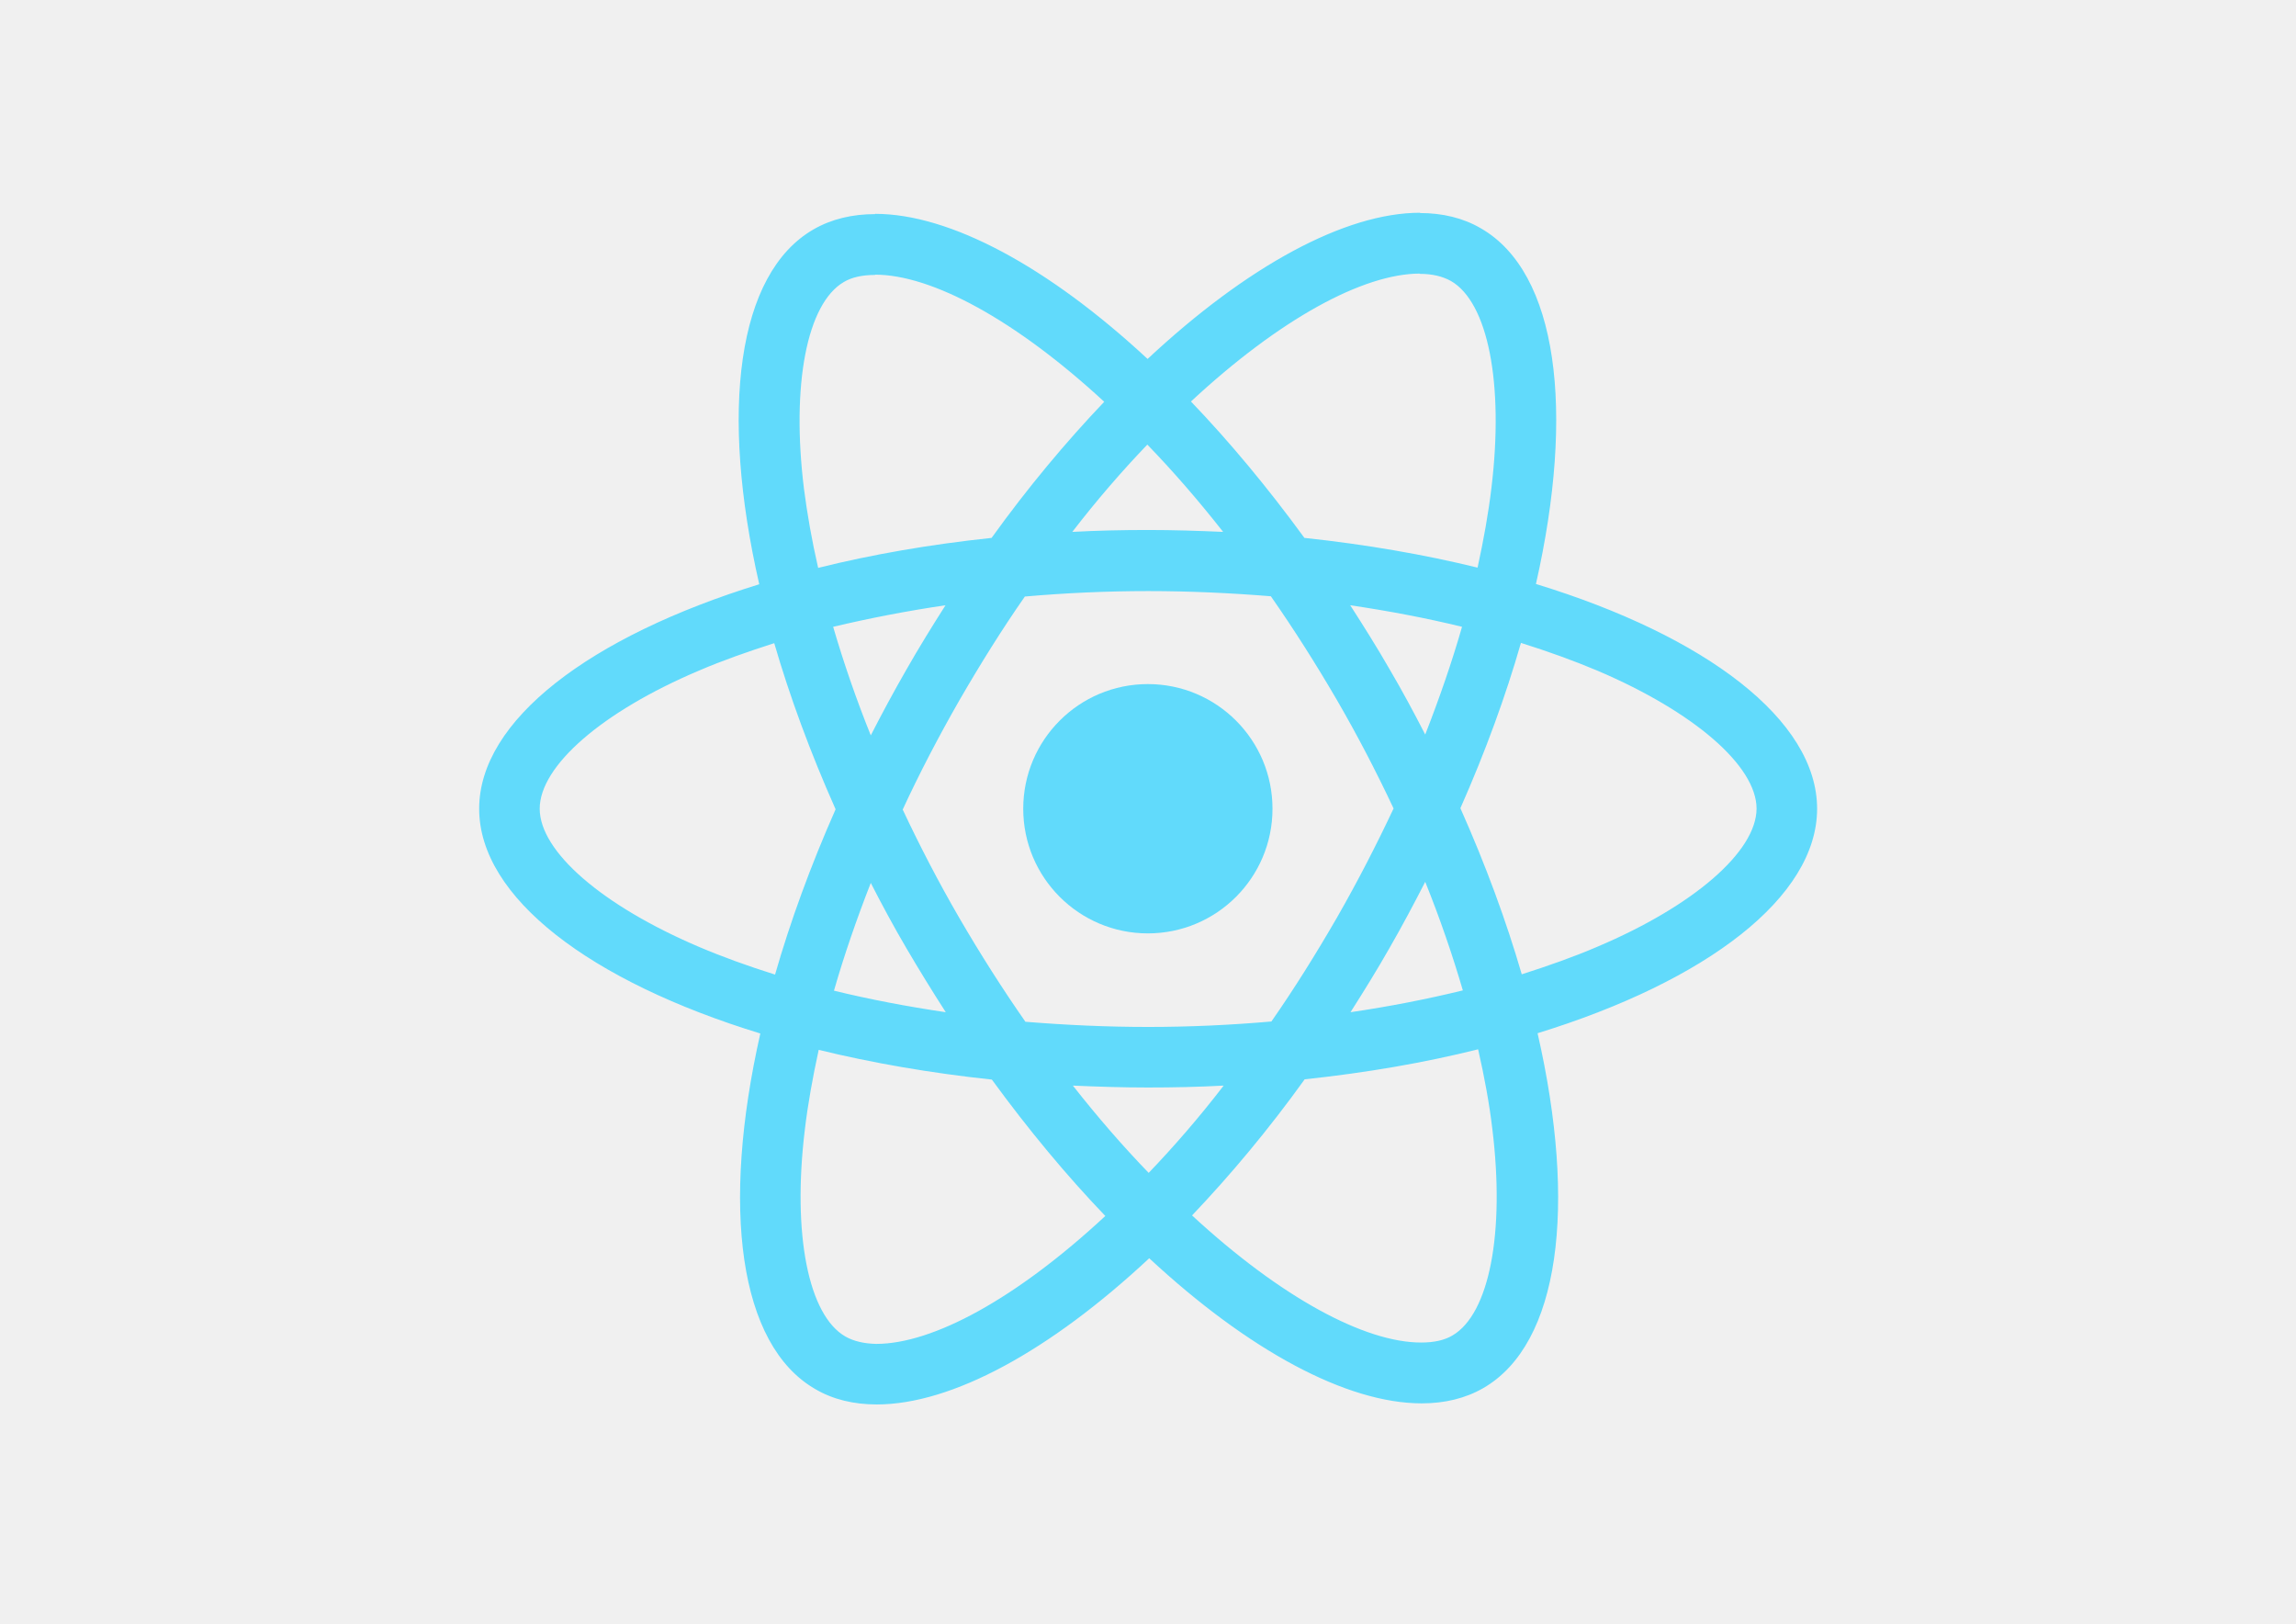
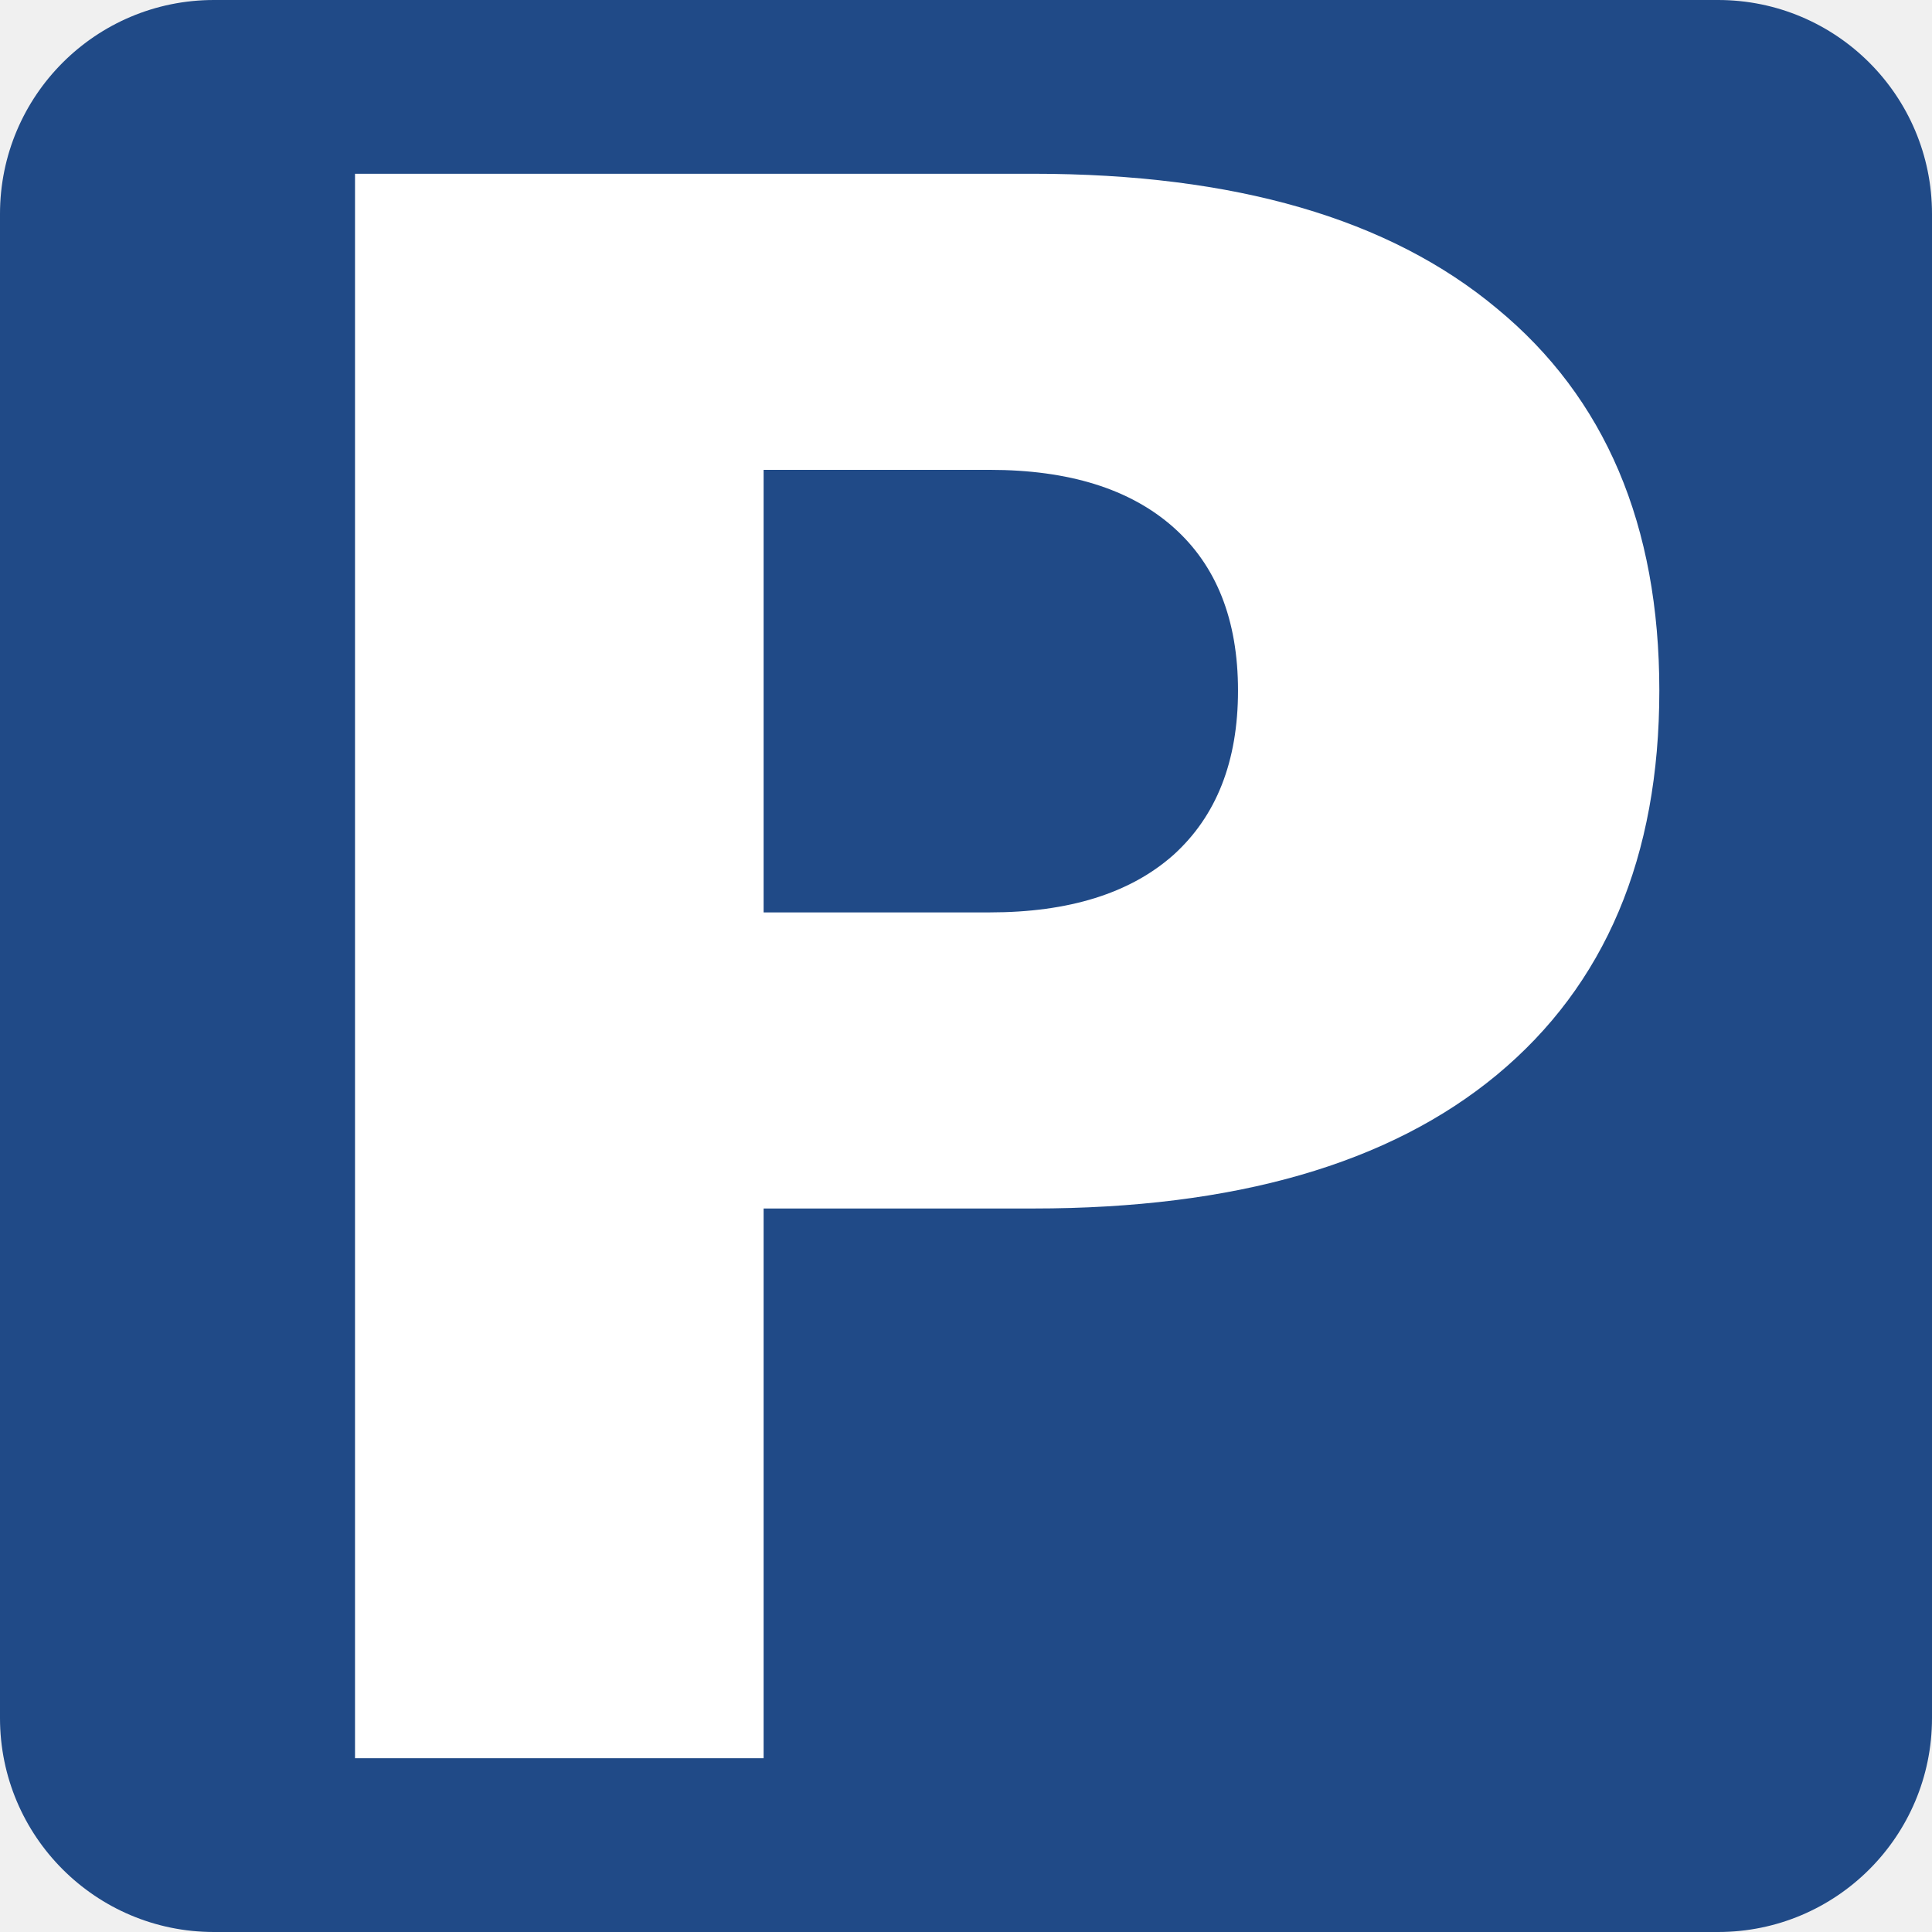
- <svg xmlns="http://www.w3.org/2000/svg" viewBox="0 0 841.9 595.3">
-   <g fill="#61DAFB">
-     <path d="M666.3 296.5c0-32.5-40.7-63.3-103.1-82.4 14.4-63.6 8-114.2-20.2-130.4-6.5-3.8-14.1-5.6-22.4-5.6v22.3c4.6 0 8.3.9 11.4 2.6 13.6 7.8 19.5 37.5 14.9 75.7-1.1 9.4-2.9 19.3-5.1 29.4-19.6-4.8-41-8.5-63.5-10.9-13.5-18.5-27.5-35.3-41.6-50 32.6-30.3 63.2-46.9 84-46.9V78c-27.5 0-63.5 19.6-99.9 53.6-36.4-33.8-72.4-53.2-99.9-53.2v22.3c20.7 0 51.4 16.5 84 46.6-14 14.7-28 31.4-41.3 49.9-22.6 2.4-44 6.1-63.6 11-2.3-10-4-19.7-5.2-29-4.7-38.2 1.1-67.9 14.6-75.8 3-1.8 6.9-2.6 11.5-2.6V78.5c-8.4 0-16 1.8-22.6 5.6-28.1 16.2-34.4 66.7-19.9 130.1-62.2 19.2-102.7 49.9-102.7 82.3 0 32.5 40.7 63.3 103.1 82.4-14.4 63.6-8 114.2 20.2 130.4 6.5 3.8 14.1 5.6 22.5 5.6 27.5 0 63.5-19.6 99.9-53.6 36.4 33.8 72.4 53.2 99.9 53.2 8.4 0 16-1.8 22.6-5.6 28.1-16.2 34.4-66.7 19.9-130.1 62-19.1 102.5-49.9 102.5-82.3zm-130.2-66.7c-3.7 12.9-8.3 26.2-13.5 39.5-4.1-8-8.4-16-13.1-24-4.6-8-9.5-15.8-14.4-23.4 14.2 2.1 27.9 4.7 41 7.9zm-45.8 106.5c-7.8 13.5-15.8 26.3-24.1 38.2-14.9 1.3-30 2-45.2 2-15.1 0-30.2-.7-45-1.9-8.3-11.9-16.4-24.6-24.2-38-7.6-13.1-14.5-26.4-20.8-39.8 6.2-13.4 13.2-26.8 20.7-39.9 7.8-13.5 15.8-26.3 24.1-38.2 14.9-1.3 30-2 45.2-2 15.1 0 30.2.7 45 1.9 8.3 11.9 16.4 24.6 24.2 38 7.6 13.1 14.5 26.4 20.8 39.8-6.3 13.4-13.2 26.8-20.7 39.9zm32.3-13c5.4 13.4 10 26.8 13.8 39.8-13.1 3.2-26.9 5.9-41.2 8 4.9-7.7 9.8-15.6 14.4-23.7 4.6-8 8.9-16.1 13-24.1zM421.2 430c-9.3-9.6-18.6-20.3-27.8-32 9 .4 18.2.7 27.5.7 9.4 0 18.7-.2 27.8-.7-9 11.7-18.3 22.4-27.5 32zm-74.4-58.9c-14.2-2.1-27.9-4.7-41-7.9 3.7-12.9 8.3-26.2 13.5-39.5 4.1 8 8.4 16 13.1 24 4.7 8 9.5 15.8 14.4 23.4zM420.7 163c9.3 9.6 18.6 20.3 27.8 32-9-.4-18.2-.7-27.5-.7-9.4 0-18.7.2-27.8.7 9-11.7 18.3-22.4 27.5-32zm-74 58.9c-4.9 7.7-9.8 15.6-14.4 23.7-4.6 8-8.9 16-13 24-5.4-13.4-10-26.8-13.8-39.8 13.1-3.1 26.9-5.8 41.2-7.9zm-90.5 125.2c-35.4-15.1-58.3-34.9-58.3-50.6 0-15.7 22.9-35.6 58.3-50.6 8.6-3.7 18-7 27.7-10.1 5.7 19.6 13.2 40 22.5 60.9-9.2 20.8-16.6 41.1-22.2 60.6-9.9-3.1-19.3-6.5-28-10.2zM310 490c-13.6-7.8-19.5-37.5-14.9-75.7 1.1-9.4 2.9-19.3 5.1-29.4 19.6 4.8 41 8.5 63.5 10.9 13.5 18.5 27.5 35.3 41.6 50-32.6 30.3-63.2 46.9-84 46.9-4.5-.1-8.3-1-11.3-2.7zm237.2-76.2c4.7 38.2-1.1 67.9-14.6 75.8-3 1.8-6.9 2.6-11.5 2.6-20.7 0-51.4-16.5-84-46.6 14-14.7 28-31.4 41.3-49.9 22.6-2.4 44-6.1 63.6-11 2.3 10.1 4.1 19.8 5.2 29.1zm38.5-66.7c-8.6 3.7-18 7-27.7 10.1-5.7-19.6-13.2-40-22.5-60.9 9.2-20.8 16.6-41.1 22.2-60.6 9.9 3.1 19.3 6.5 28.1 10.2 35.4 15.1 58.3 34.9 58.3 50.6-.1 15.7-23 35.6-58.4 50.6zM320.8 78.4z" />
-     <circle cx="420.9" cy="296.5" r="45.7" />
-     <path d="M520.5 78.1z" />
+ <svg xmlns="http://www.w3.org/2000/svg" width="128" height="128" id="svg5433" version="1.0">
+   <defs id="defs5435" />
+   <g id="layer1">
+     <rect style="opacity:1;fill:#204a87;fill-opacity:1;stroke:none;stroke-width:4;stroke-linecap:butt;stroke-linejoin:miter;stroke-miterlimit:4;stroke-dasharray:none;stroke-dashoffset:0;stroke-opacity:1" id="rect1869" width="128" height="128" x="0" y="0" rx="14.173" ry="14.173" />
+     <path style="font-size:144px;font-style:normal;font-weight:bold;text-align:center;text-anchor:middle;fill:white;fill-opacity:1;stroke:none;stroke-width:1px;stroke-linecap:butt;stroke-linejoin:miter;stroke-opacity:1;font-family:DejaVu Sans" d="M 23.521,11.512 L 68.451,11.512 C 81.81,11.512 92.052,14.488 99.177,20.441 C 106.349,26.348 109.935,34.785 109.935,45.754 C 109.935,56.77 106.349,65.254 99.177,71.207 C 92.052,77.113 81.81,80.066 68.451,80.066 L 50.591,80.066 L 50.591,116.488 L 23.521,116.488 L 23.521,11.512 M 50.591,31.129 L 50.591,60.449 L 65.568,60.449 C 70.818,60.449 74.872,59.184 77.732,56.652 C 80.591,54.074 82.021,50.441 82.021,45.754 C 82.021,41.066 80.591,37.457 77.732,34.926 C 74.872,32.395 70.818,31.129 65.568,31.129 L 50.591,31.129" id="text1871" />
  </g>
</svg>
